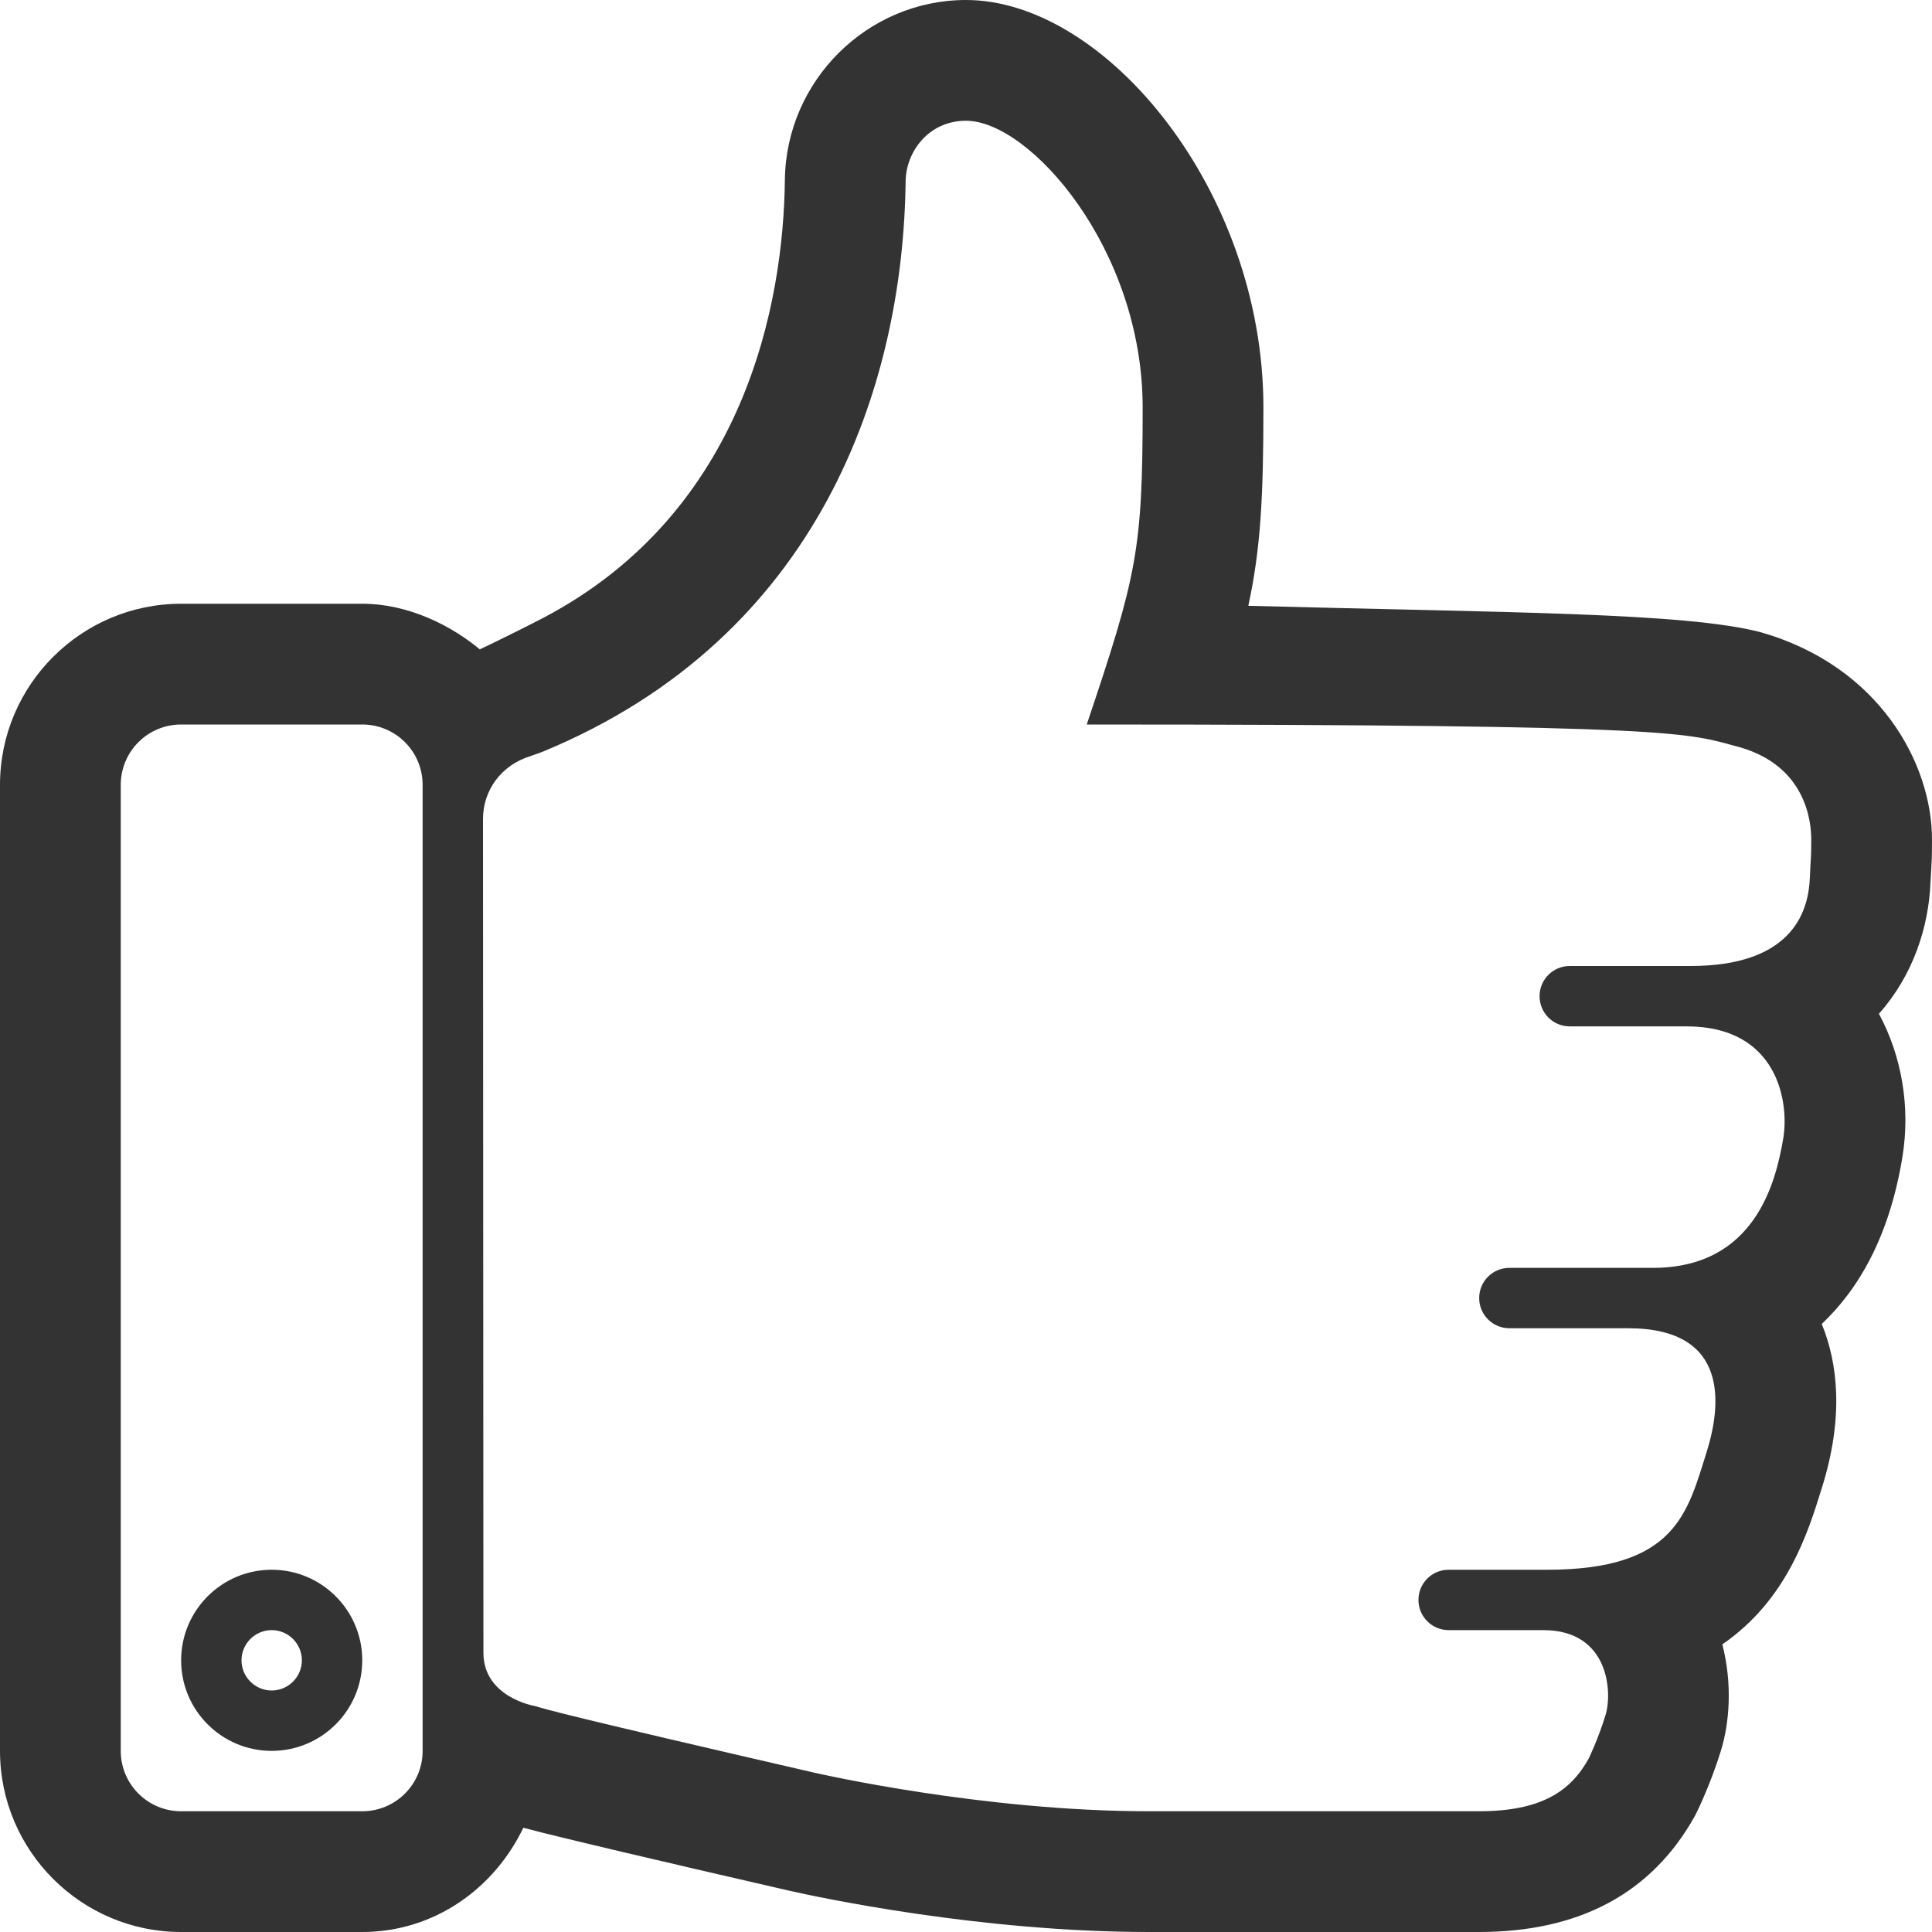
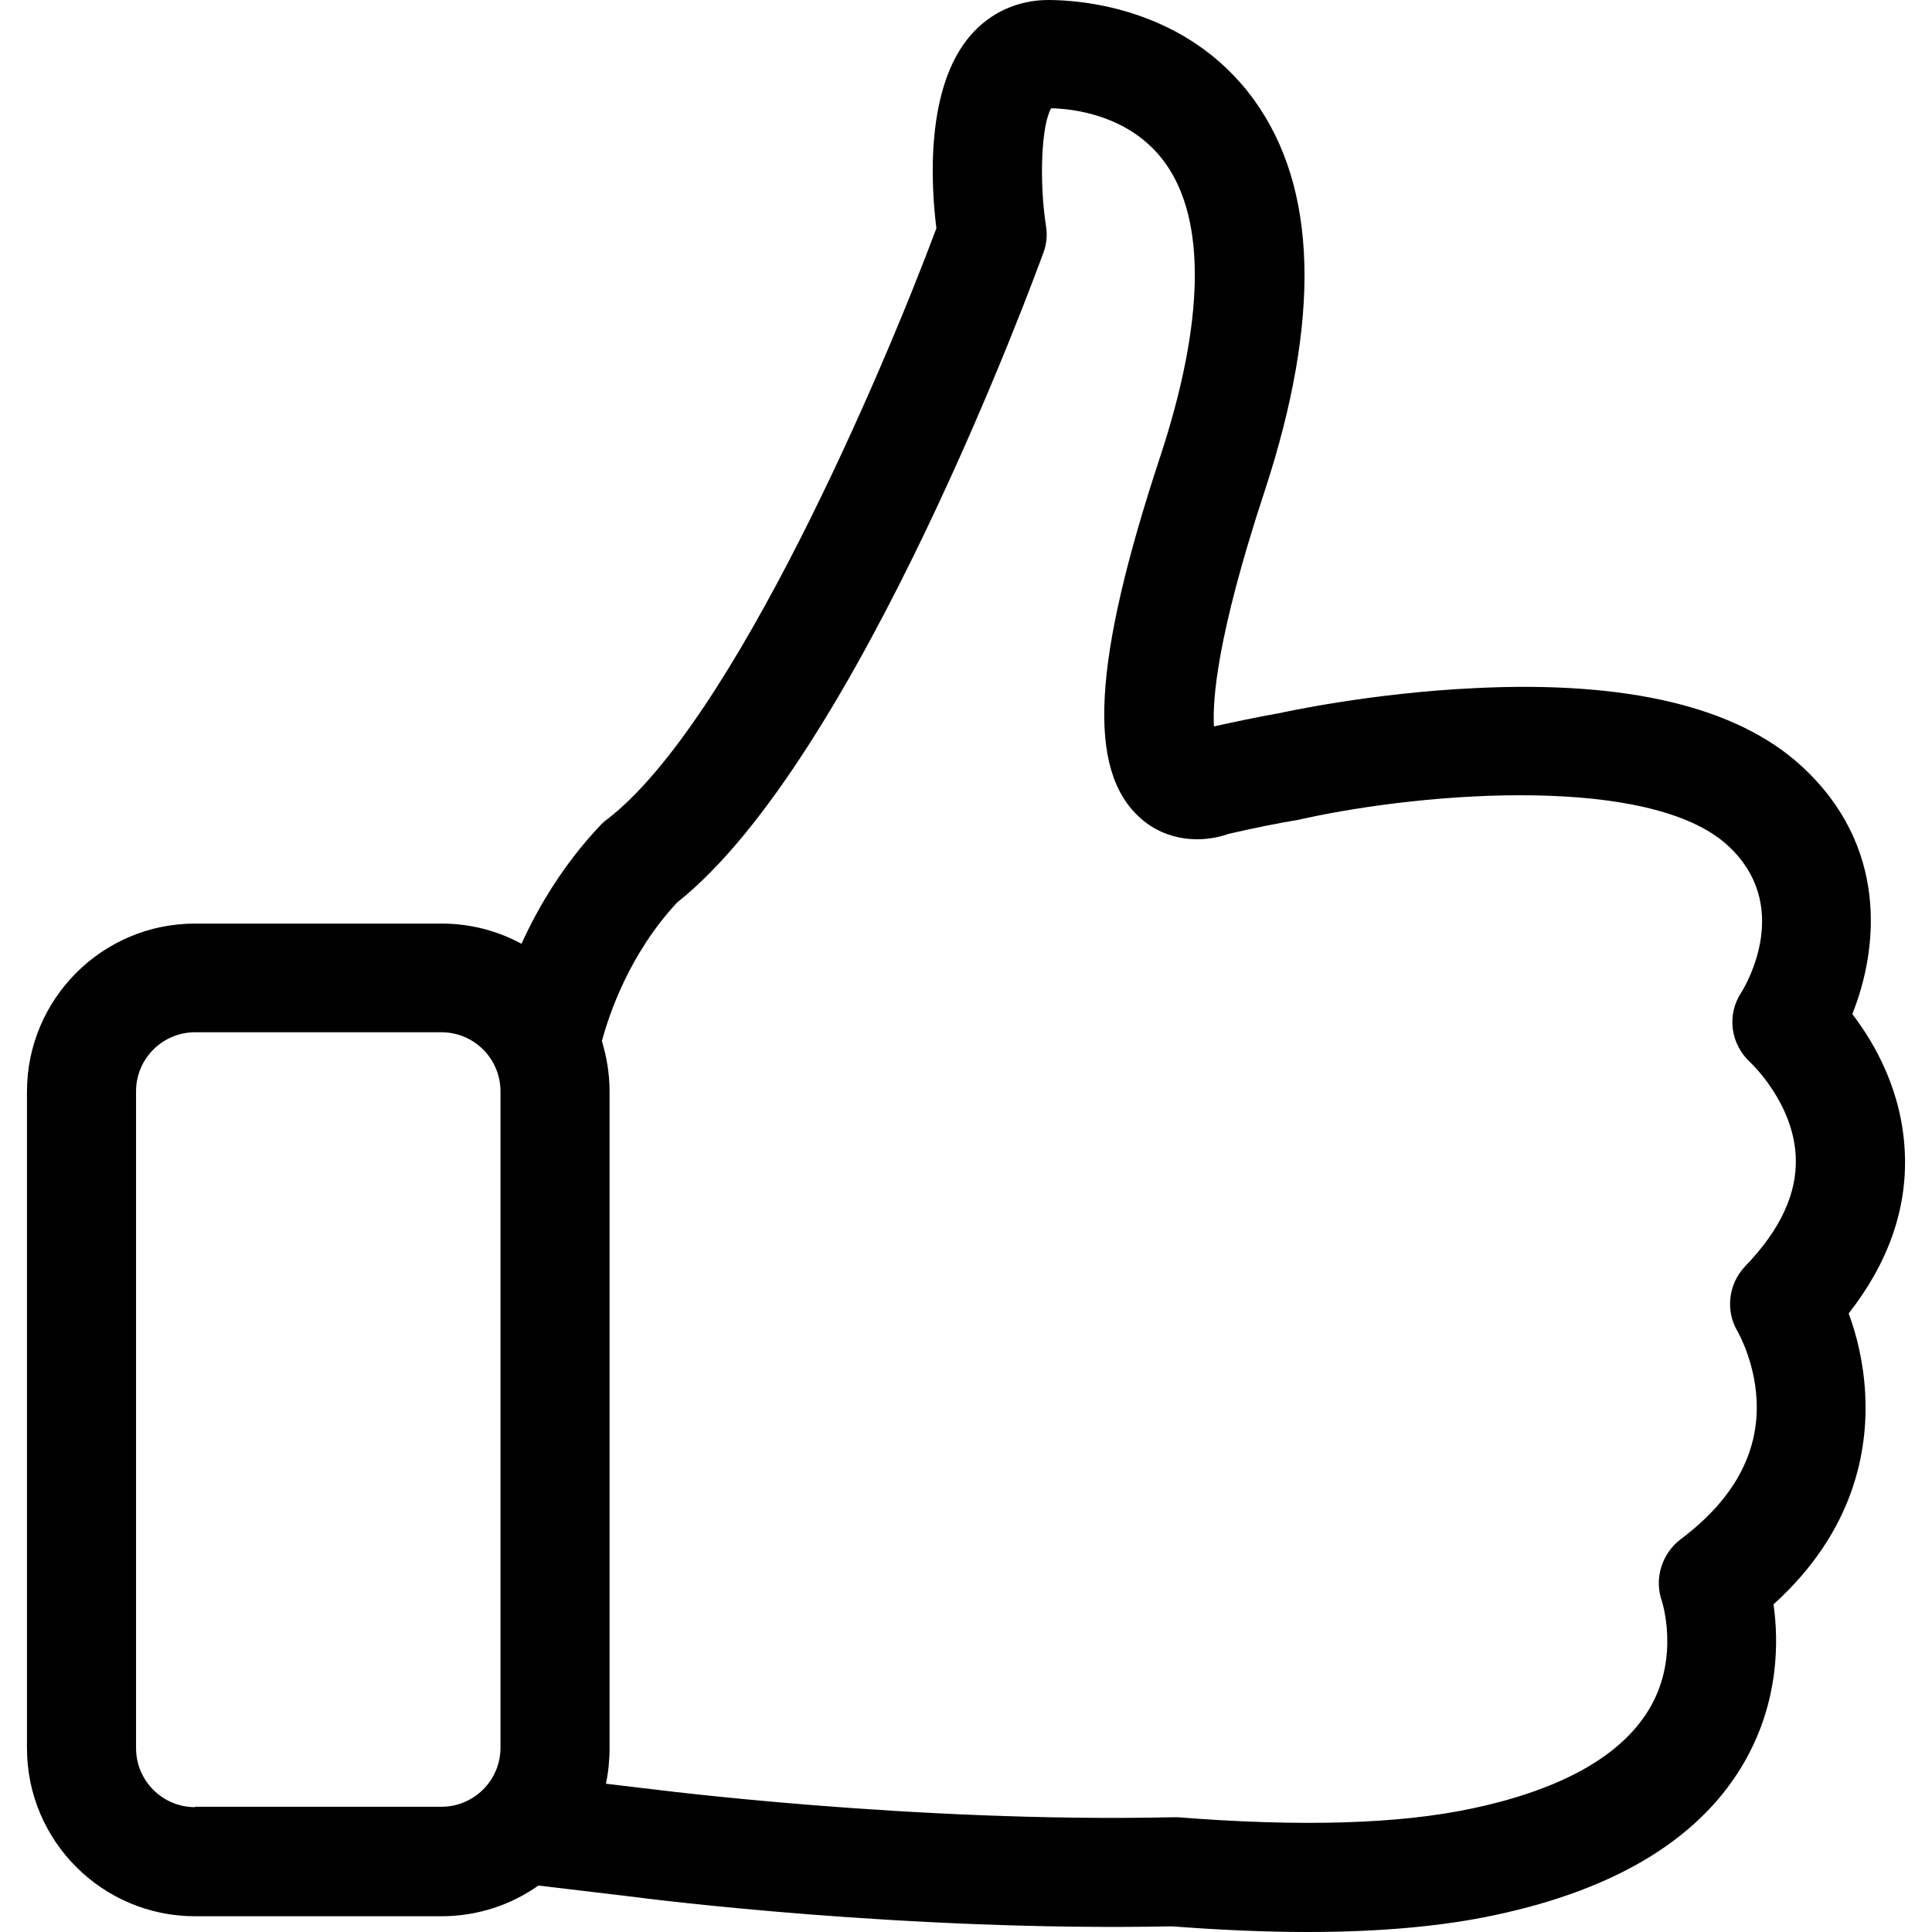
- <svg xmlns="http://www.w3.org/2000/svg" enable-background="new 0 0 32 32" height="32px" id="Layer_1" version="1.1" viewBox="0 0 32 32" width="32px" xml:space="preserve">
-   <g id="like">
-     <path clip-rule="evenodd" d="M29.164,10.472c-1.25-0.328-4.189-0.324-8.488-0.438   c0.203-0.938,0.25-1.784,0.25-3.286C20.926,3.16,18.312,0,16,0c-1.633,0-2.979,1.335-3,2.977c-0.022,2.014-0.645,5.492-4,7.256   c-0.246,0.13-0.95,0.477-1.053,0.522L8,10.8C7.475,10.347,6.747,10,6,10H3c-1.654,0-3,1.346-3,3v16c0,1.654,1.346,3,3,3h3   c1.19,0,2.186-0.719,2.668-1.727c0.012,0.004,0.033,0.01,0.047,0.012c0.066,0.018,0.144,0.037,0.239,0.062   C8.972,30.352,8.981,30.354,9,30.359c0.576,0.143,1.685,0.408,4.055,0.953C13.563,31.428,16.247,32,19.027,32h5.467   c1.666,0,2.867-0.641,3.582-1.928c0.01-0.02,0.24-0.469,0.428-1.076c0.141-0.457,0.193-1.104,0.023-1.76   c1.074-0.738,1.42-1.854,1.645-2.58c0.377-1.191,0.264-2.086,0.002-2.727c0.604-0.57,1.119-1.439,1.336-2.766   c0.135-0.822-0.01-1.668-0.389-2.372c0.566-0.636,0.824-1.436,0.854-2.176l0.012-0.209C31.994,14.275,32,14.194,32,13.906   C32,12.643,31.125,11.032,29.164,10.472z M7,29c0,0.553-0.447,1-1,1H3c-0.553,0-1-0.447-1-1V13c0-0.553,0.447-1,1-1h3   c0.553,0,1,0.447,1,1V29z M29.977,14.535C29.957,15.029,29.75,16,28,16c-1.5,0-2,0-2,0c-0.277,0-0.5,0.224-0.5,0.5S25.723,17,26,17   c0,0,0.438,0,1.938,0s1.697,1.244,1.6,1.844C29.414,19.59,29.064,21,27.375,21C25.688,21,25,21,25,21c-0.277,0-0.5,0.223-0.5,0.5   c0,0.275,0.223,0.5,0.5,0.5c0,0,1.188,0,1.969,0c1.688,0,1.539,1.287,1.297,2.055C27.947,25.064,27.752,26,25.625,26   c-0.719,0-1.631,0-1.631,0c-0.277,0-0.5,0.223-0.5,0.5c0,0.275,0.223,0.5,0.5,0.5c0,0,0.693,0,1.568,0   c1.094,0,1.145,1.035,1.031,1.406c-0.125,0.406-0.273,0.707-0.279,0.721C26.012,29.672,25.525,30,24.494,30h-5.467   c-2.746,0-5.47-0.623-5.54-0.639c-4.154-0.957-4.373-1.031-4.634-1.105c0,0-0.846-0.143-0.846-0.881L8,13.563   c0-0.469,0.299-0.893,0.794-1.042c0.062-0.024,0.146-0.05,0.206-0.075c4.568-1.892,5.959-6.04,6-9.446c0.006-0.479,0.375-1,1-1   c1.057,0,2.926,2.122,2.926,4.748C18.926,9.119,18.83,9.529,18,12c10,0,9.93,0.144,10.812,0.375C29.906,12.688,30,13.594,30,13.906   C30,14.249,29.99,14.199,29.977,14.535z" fill="#333333" fill-rule="evenodd" />
-     <path clip-rule="evenodd" d="M4.5,26C3.672,26,3,26.672,3,27.5S3.672,29,4.5,29   S6,28.328,6,27.5S5.328,26,4.5,26z M4.5,28C4.225,28,4,27.775,4,27.5S4.225,27,4.5,27S5,27.225,5,27.5S4.775,28,4.5,28z" fill="#333333" fill-rule="evenodd" />
+ <svg xmlns="http://www.w3.org/2000/svg" version="1.1" id="Capa_1" x="0px" y="0px" viewBox="0 0 478.2 478.2" style="enable-background:new 0 0 478.2 478.2;" xml:space="preserve">
+   <g>
+     <path d="M457.575,325.1c9.8-12.5,14.5-25.9,13.9-39.7c-0.6-15.2-7.4-27.1-13-34.4c6.5-16.2,9-41.7-12.7-61.5   c-15.9-14.5-42.9-21-80.3-19.2c-26.3,1.2-48.3,6.1-49.2,6.3h-0.1c-5,0.9-10.3,2-15.7,3.2c-0.4-6.4,0.7-22.3,12.5-58.1   c14-42.6,13.2-75.2-2.6-97c-16.6-22.9-43.1-24.7-50.9-24.7c-7.5,0-14.4,3.1-19.3,8.8c-11.1,12.9-9.8,36.7-8.4,47.7   c-13.2,35.4-50.2,122.2-81.5,146.3c-0.6,0.4-1.1,0.9-1.6,1.4c-9.2,9.7-15.4,20.2-19.6,29.4c-5.9-3.2-12.6-5-19.8-5h-61   c-23,0-41.6,18.7-41.6,41.6v162.5c0,23,18.7,41.6,41.6,41.6h61c8.9,0,17.2-2.8,24-7.6l23.5,2.8c3.6,0.5,67.6,8.6,133.3,7.3   c11.9,0.9,23.1,1.4,33.5,1.4c17.9,0,33.5-1.4,46.5-4.2c30.6-6.5,51.5-19.5,62.1-38.6c8.1-14.6,8.1-29.1,6.8-38.3   c19.9-18,23.4-37.9,22.7-51.9C461.275,337.1,459.475,330.2,457.575,325.1z M48.275,447.3c-8.1,0-14.6-6.6-14.6-14.6V270.1   c0-8.1,6.6-14.6,14.6-14.6h61c8.1,0,14.6,6.6,14.6,14.6v162.5c0,8.1-6.6,14.6-14.6,14.6h-61V447.3z M431.975,313.4   c-4.2,4.4-5,11.1-1.8,16.3c0,0.1,4.1,7.1,4.6,16.7c0.7,13.1-5.6,24.7-18.8,34.6c-4.7,3.6-6.6,9.8-4.6,15.4c0,0.1,4.3,13.3-2.7,25.8   c-6.7,12-21.6,20.6-44.2,25.4c-18.1,3.9-42.7,4.6-72.9,2.2c-0.4,0-0.9,0-1.4,0c-64.3,1.4-129.3-7-130-7.1h-0.1l-10.1-1.2   c0.6-2.8,0.9-5.8,0.9-8.8V270.1c0-4.3-0.7-8.5-1.9-12.4c1.8-6.7,6.8-21.6,18.6-34.3c44.9-35.6,88.8-155.7,90.7-160.9   c0.8-2.1,1-4.4,0.6-6.7c-1.7-11.2-1.1-24.9,1.3-29c5.3,0.1,19.6,1.6,28.2,13.5c10.2,14.1,9.8,39.3-1.2,72.7   c-16.8,50.9-18.2,77.7-4.9,89.5c6.6,5.9,15.4,6.2,21.8,3.9c6.1-1.4,11.9-2.6,17.4-3.5c0.4-0.1,0.9-0.2,1.3-0.3   c30.7-6.7,85.7-10.8,104.8,6.6c16.2,14.8,4.7,34.4,3.4,36.5c-3.7,5.6-2.6,12.9,2.4,17.4c0.1,0.1,10.6,10,11.1,23.3   C444.875,295.3,440.675,304.4,431.975,313.4z" />
  </g>
+   <g>
+ </g>
+   <g>
+ </g>
+   <g>
+ </g>
+   <g>
+ </g>
+   <g>
+ </g>
+   <g>
+ </g>
+   <g>
+ </g>
+   <g>
+ </g>
+   <g>
+ </g>
+   <g>
+ </g>
+   <g>
+ </g>
+   <g>
+ </g>
+   <g>
+ </g>
+   <g>
+ </g>
+   <g>
+ </g>
</svg>
